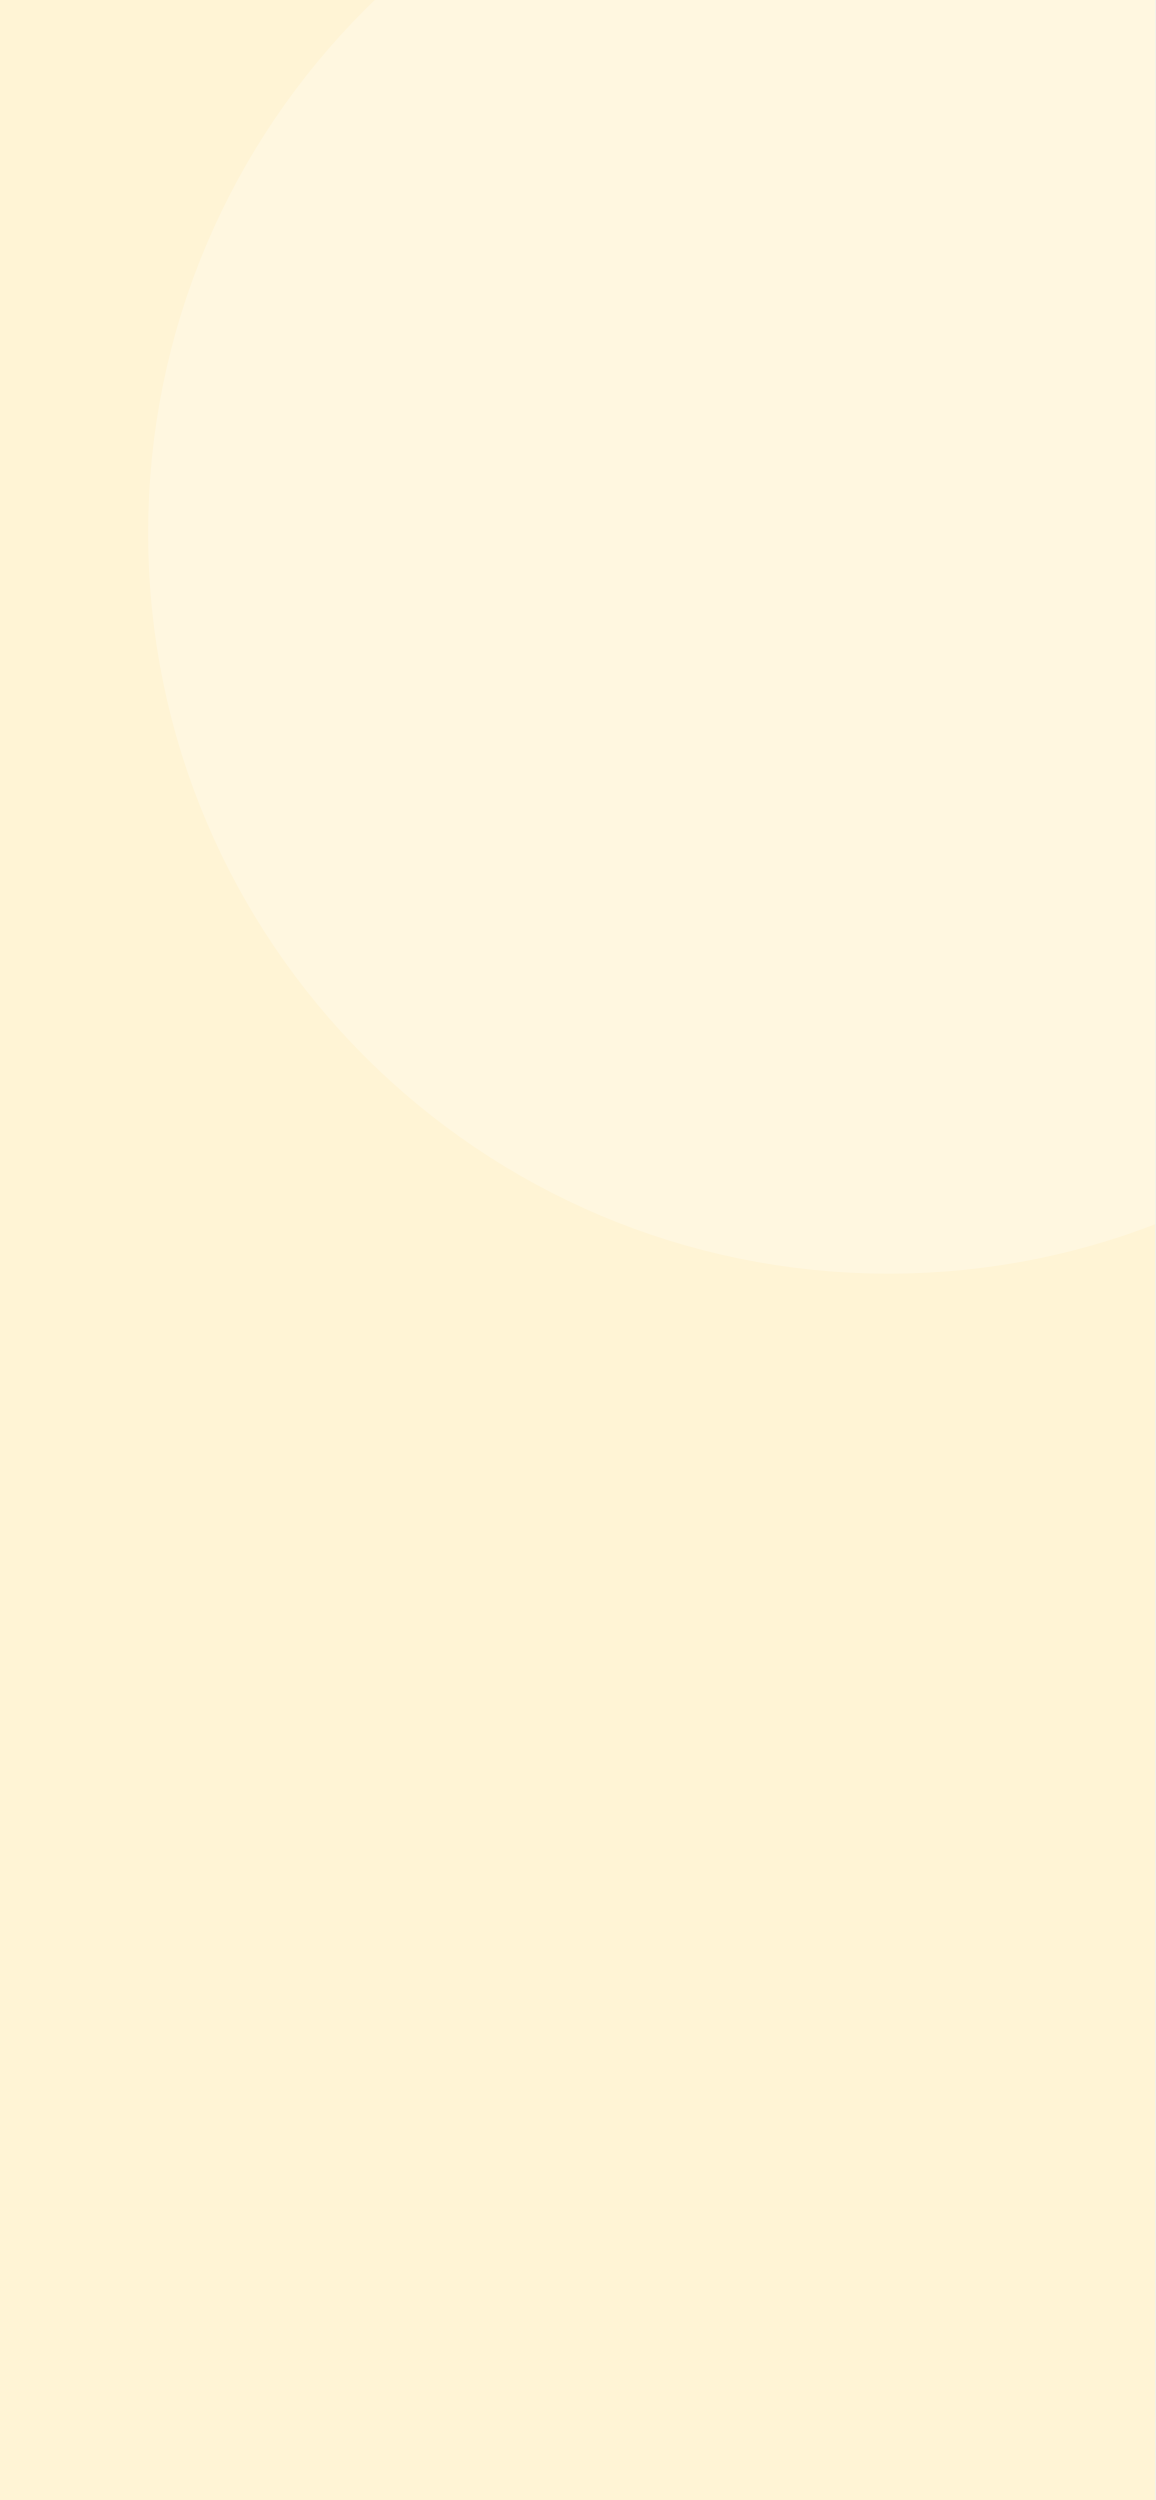
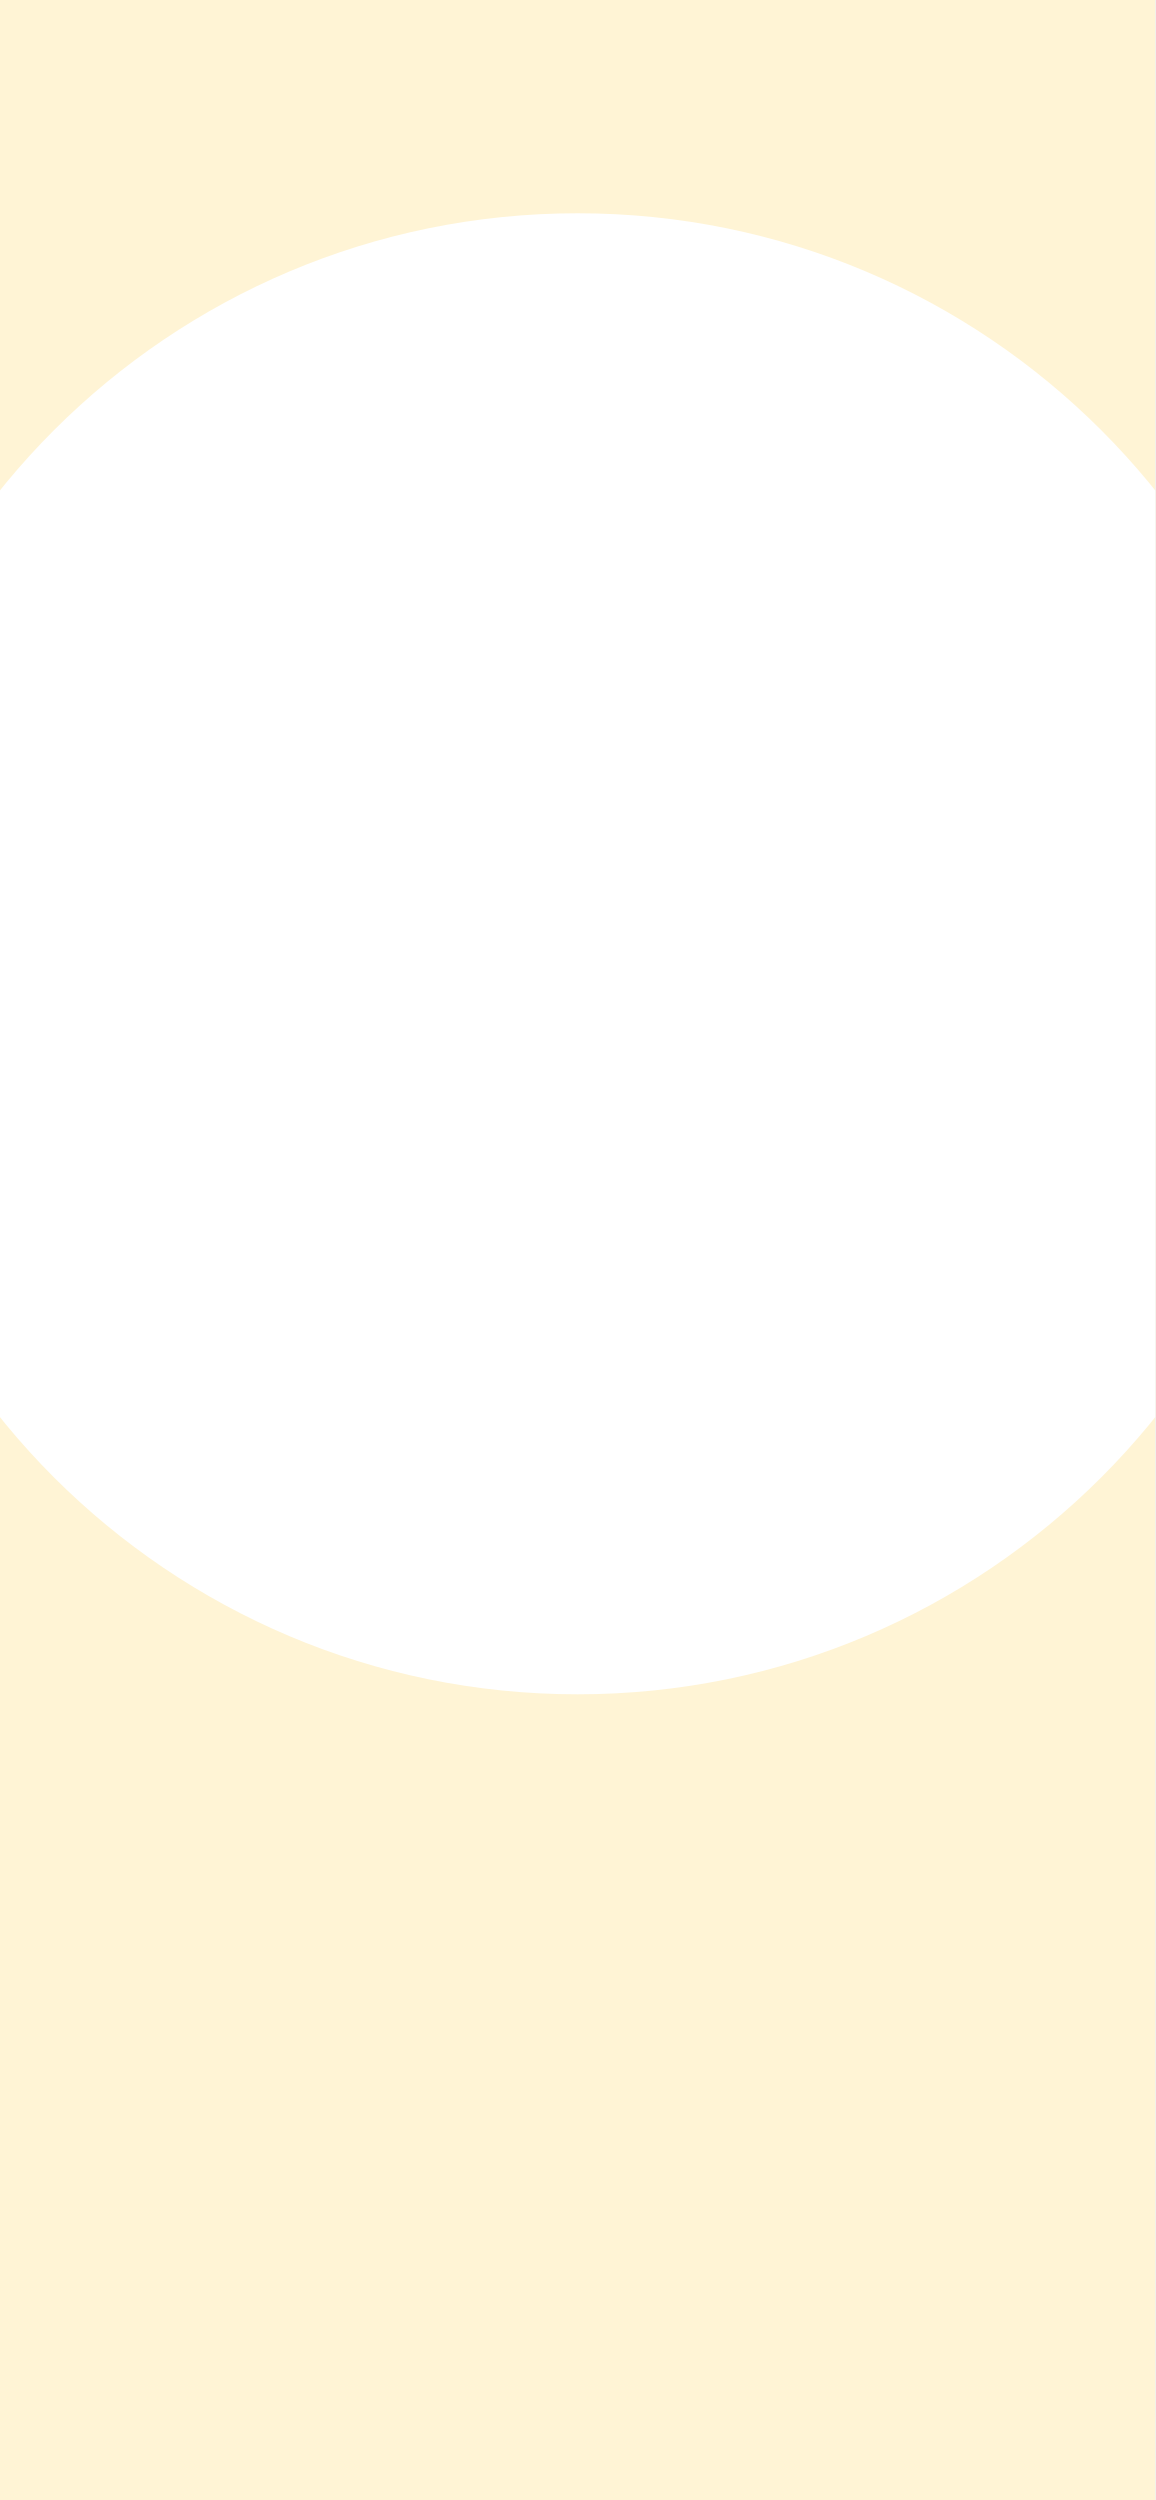
<svg xmlns="http://www.w3.org/2000/svg" viewBox="0 0 390 844" preserveAspectRatio="xMidYMid slice">
  <rect width="390" height="844" fill="#fff4d5" />
-   <circle cx="300" cy="180" r="250" fill="#ffffff" opacity="0.25" />
+   <circle cx="195" cy="322" r="250" fill="#ffffff" opacity="1" />
</svg>
